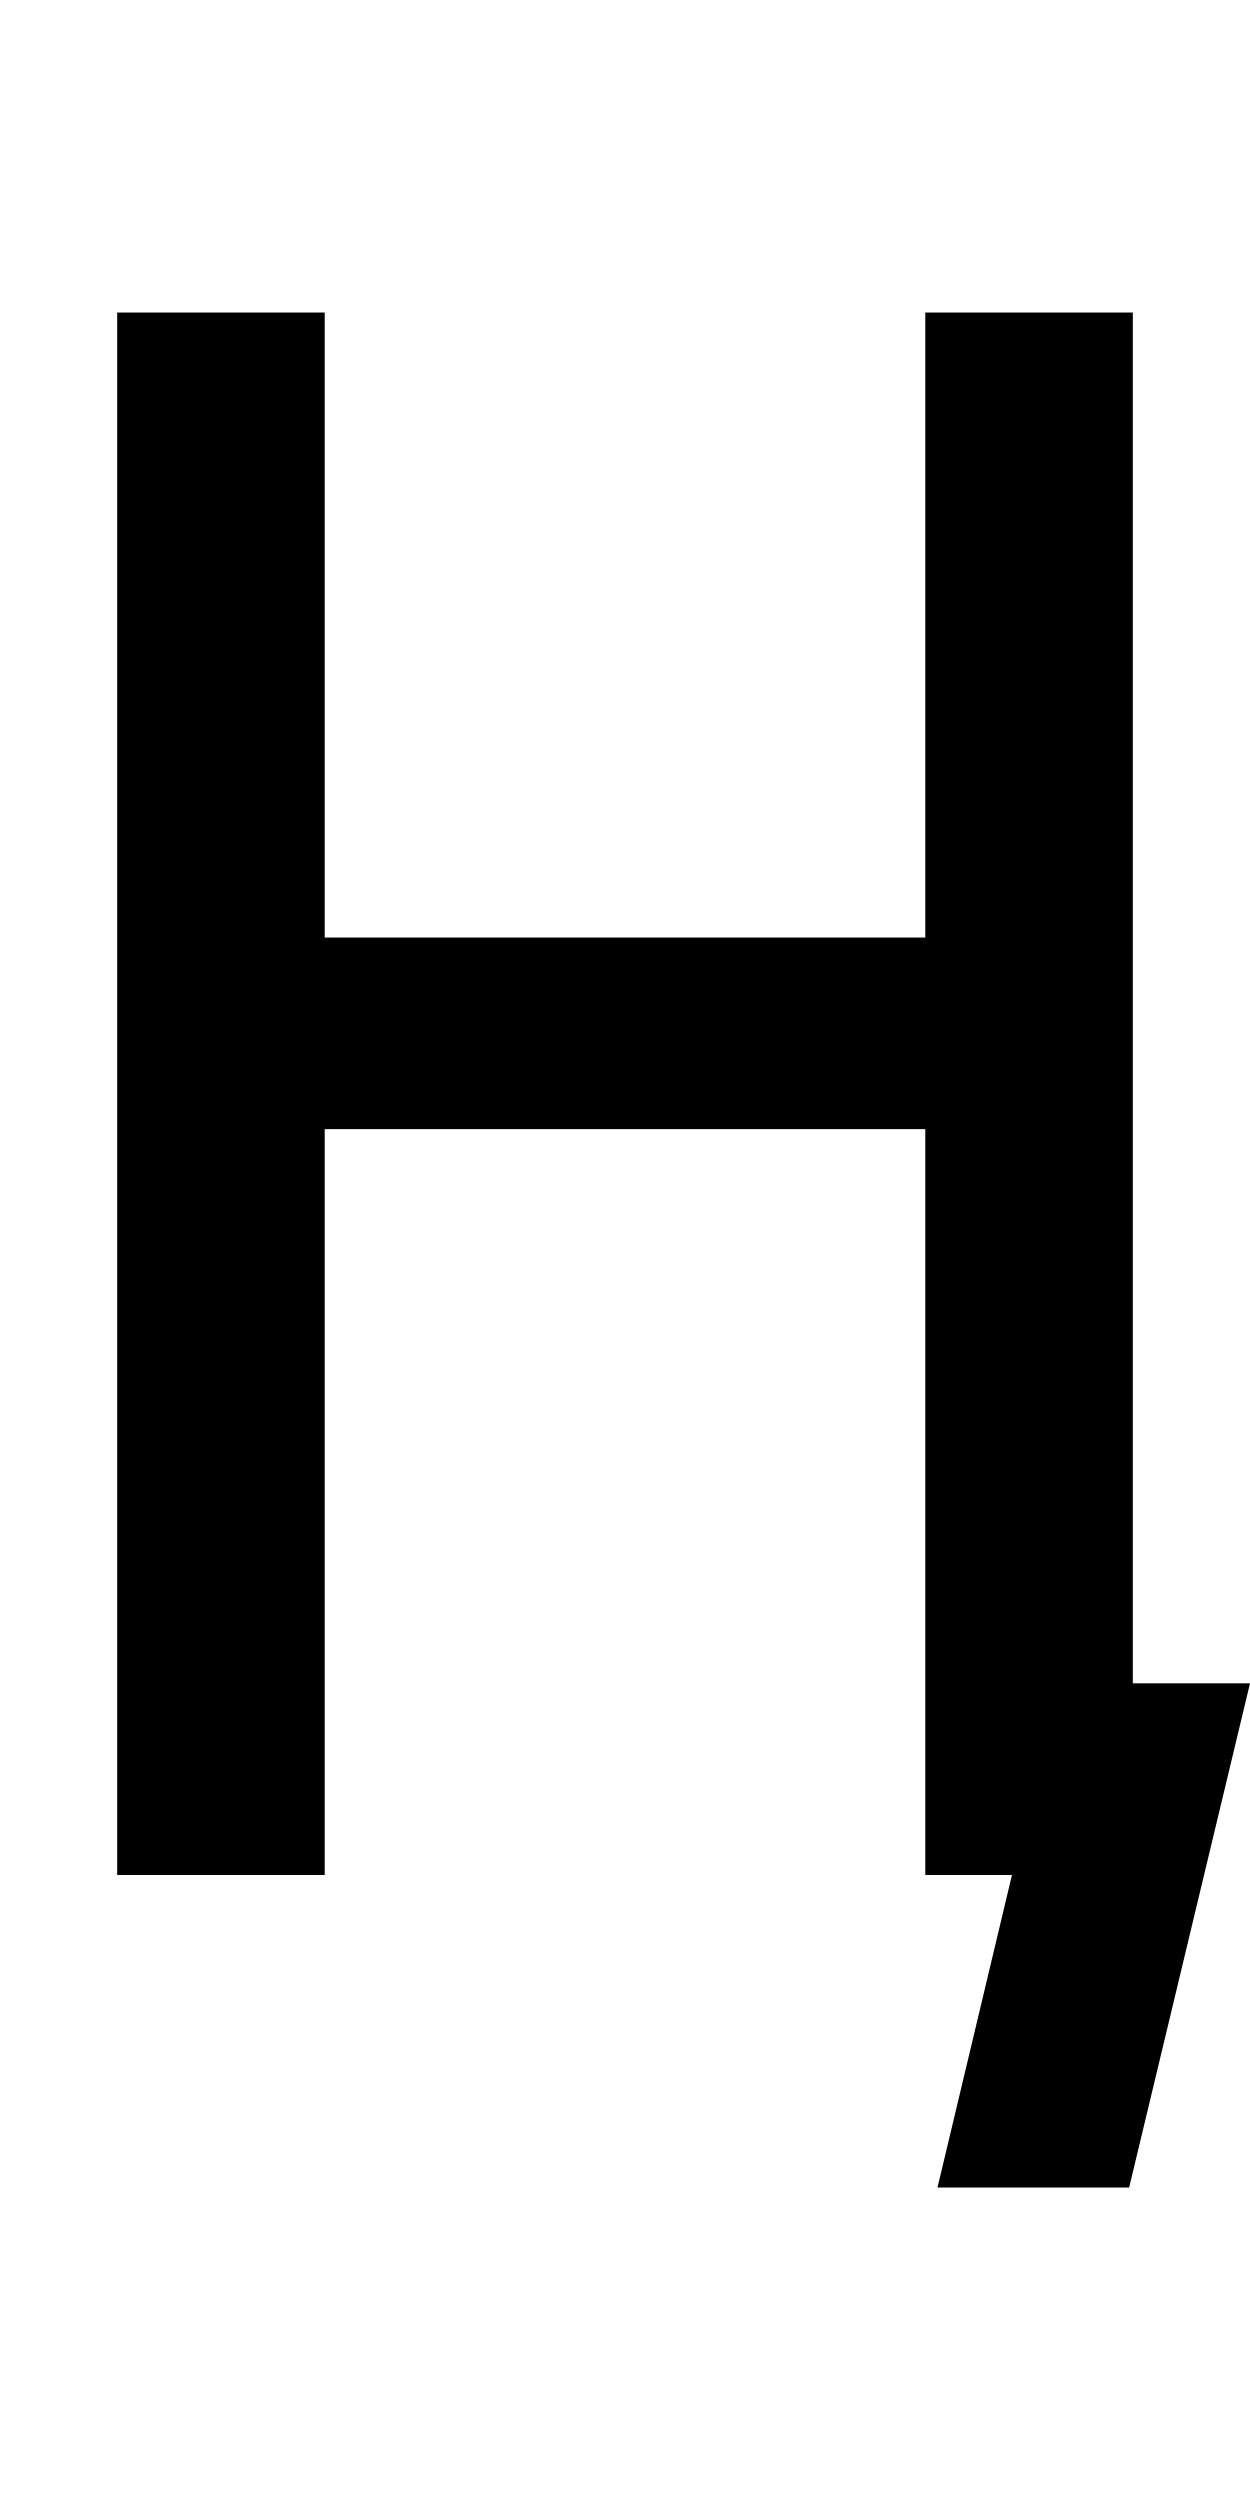
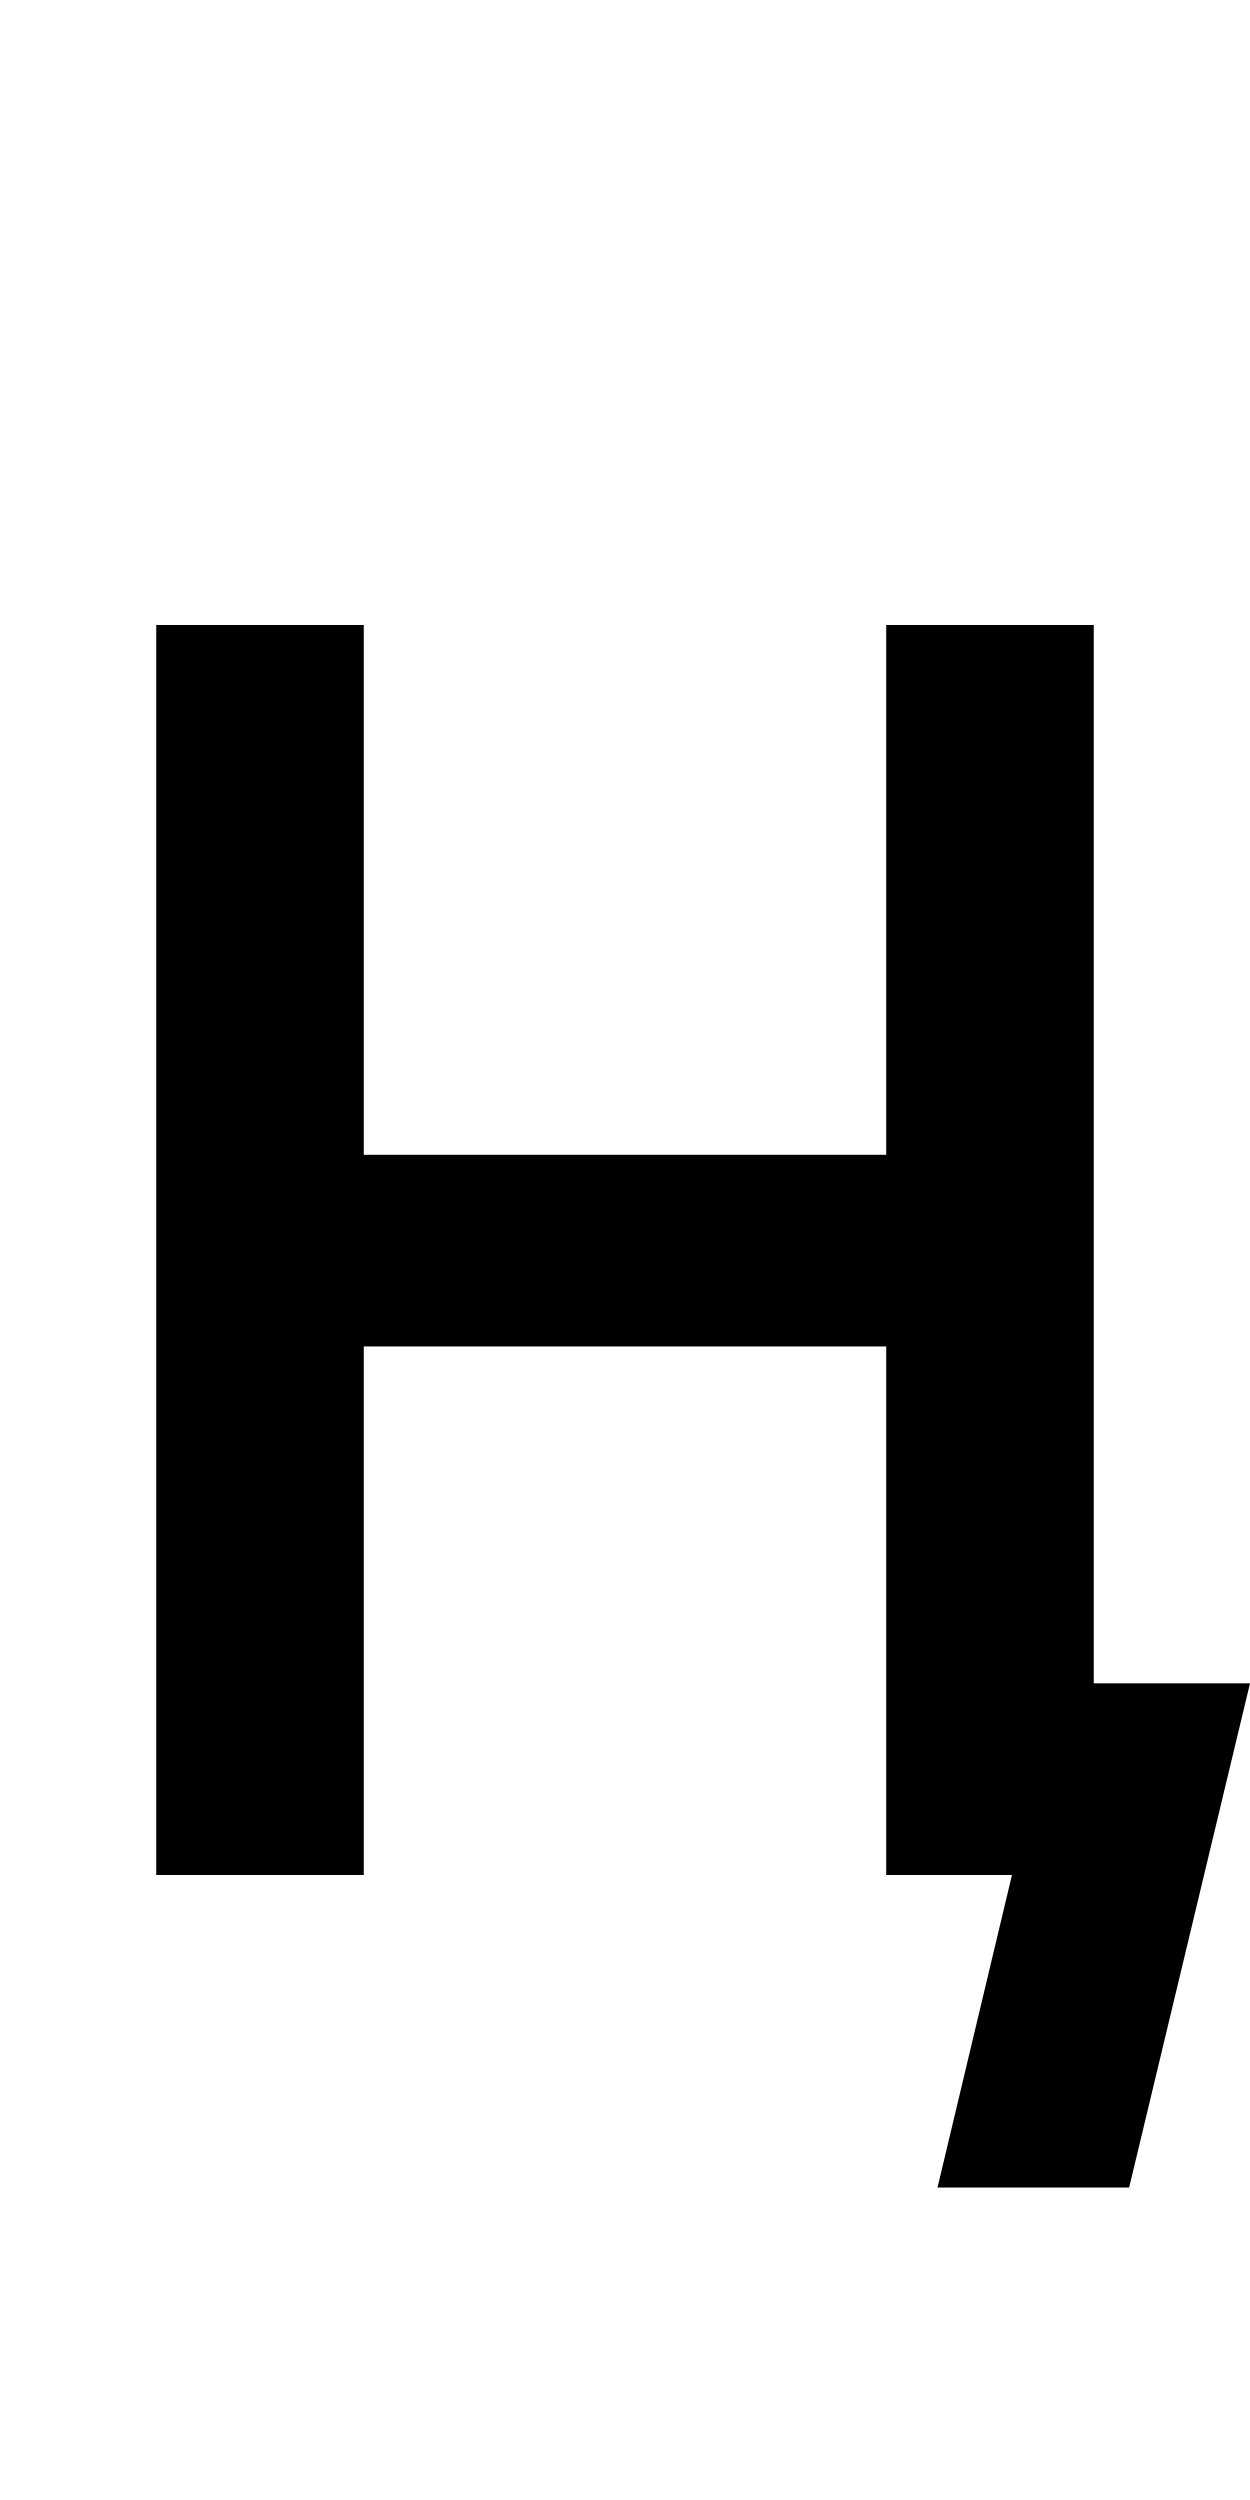
<svg xmlns="http://www.w3.org/2000/svg" version="1.1" width="1024" height="2048" id="svg3355">
  <defs id="defs3357" />
  <g transform="translate(0,995.6378)" id="layer1" />
-   <path d="M 96,256 96,1536 l 170,0 0,-611 492,0 0,611 71,0 -61,256 157,0 99,-413 -96,0 0,-1123 -170,0 0,512 -492,0 0,-512 z" id="path3157-2-7-7-54" style="fill:#000000;fill-opacity:1;stroke:none;display:inline" />
+   <path d="m 298,946 0,-434 -170,0 0,1024 170,0 0,-433 428,0 0,433 103,0 -61,256 157,0 99,-413 -128,0 0,-867 -170,-3e-5 0,434 z" id="path3157-2-7-83-8-4-0-6-4-9" style="fill:#000000;fill-opacity:1;stroke:none;display:inline" />
</svg>
